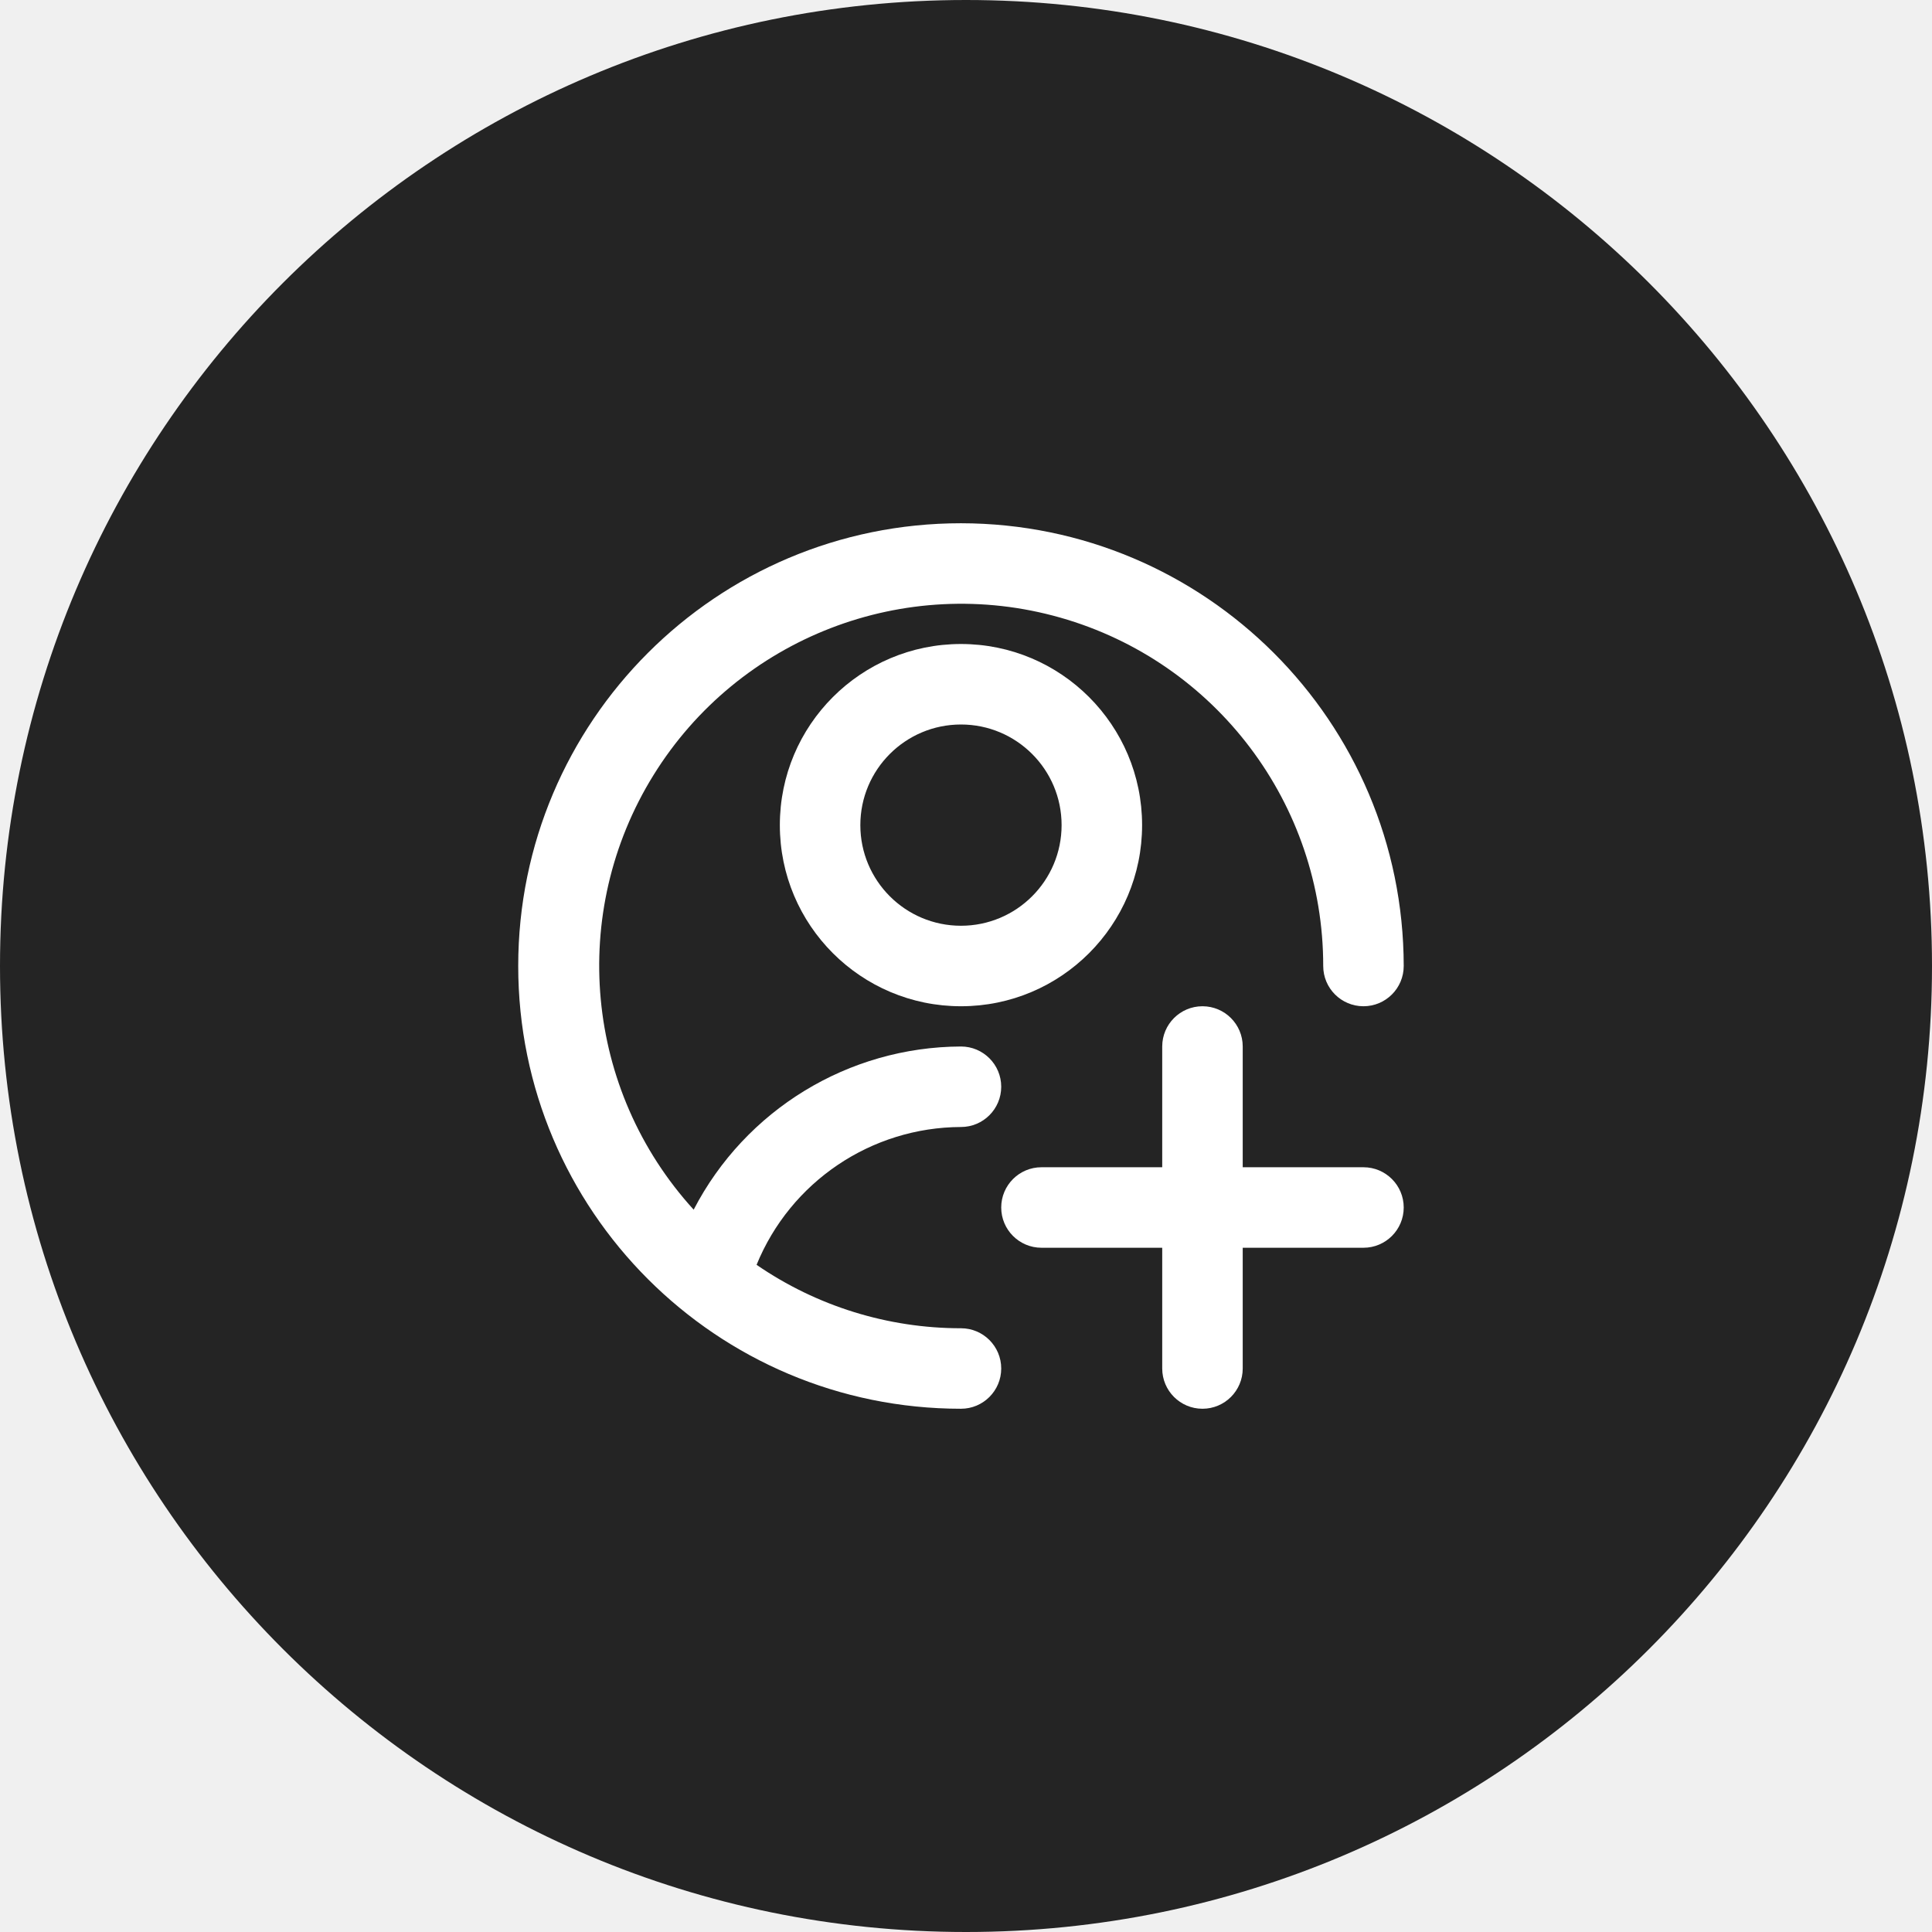
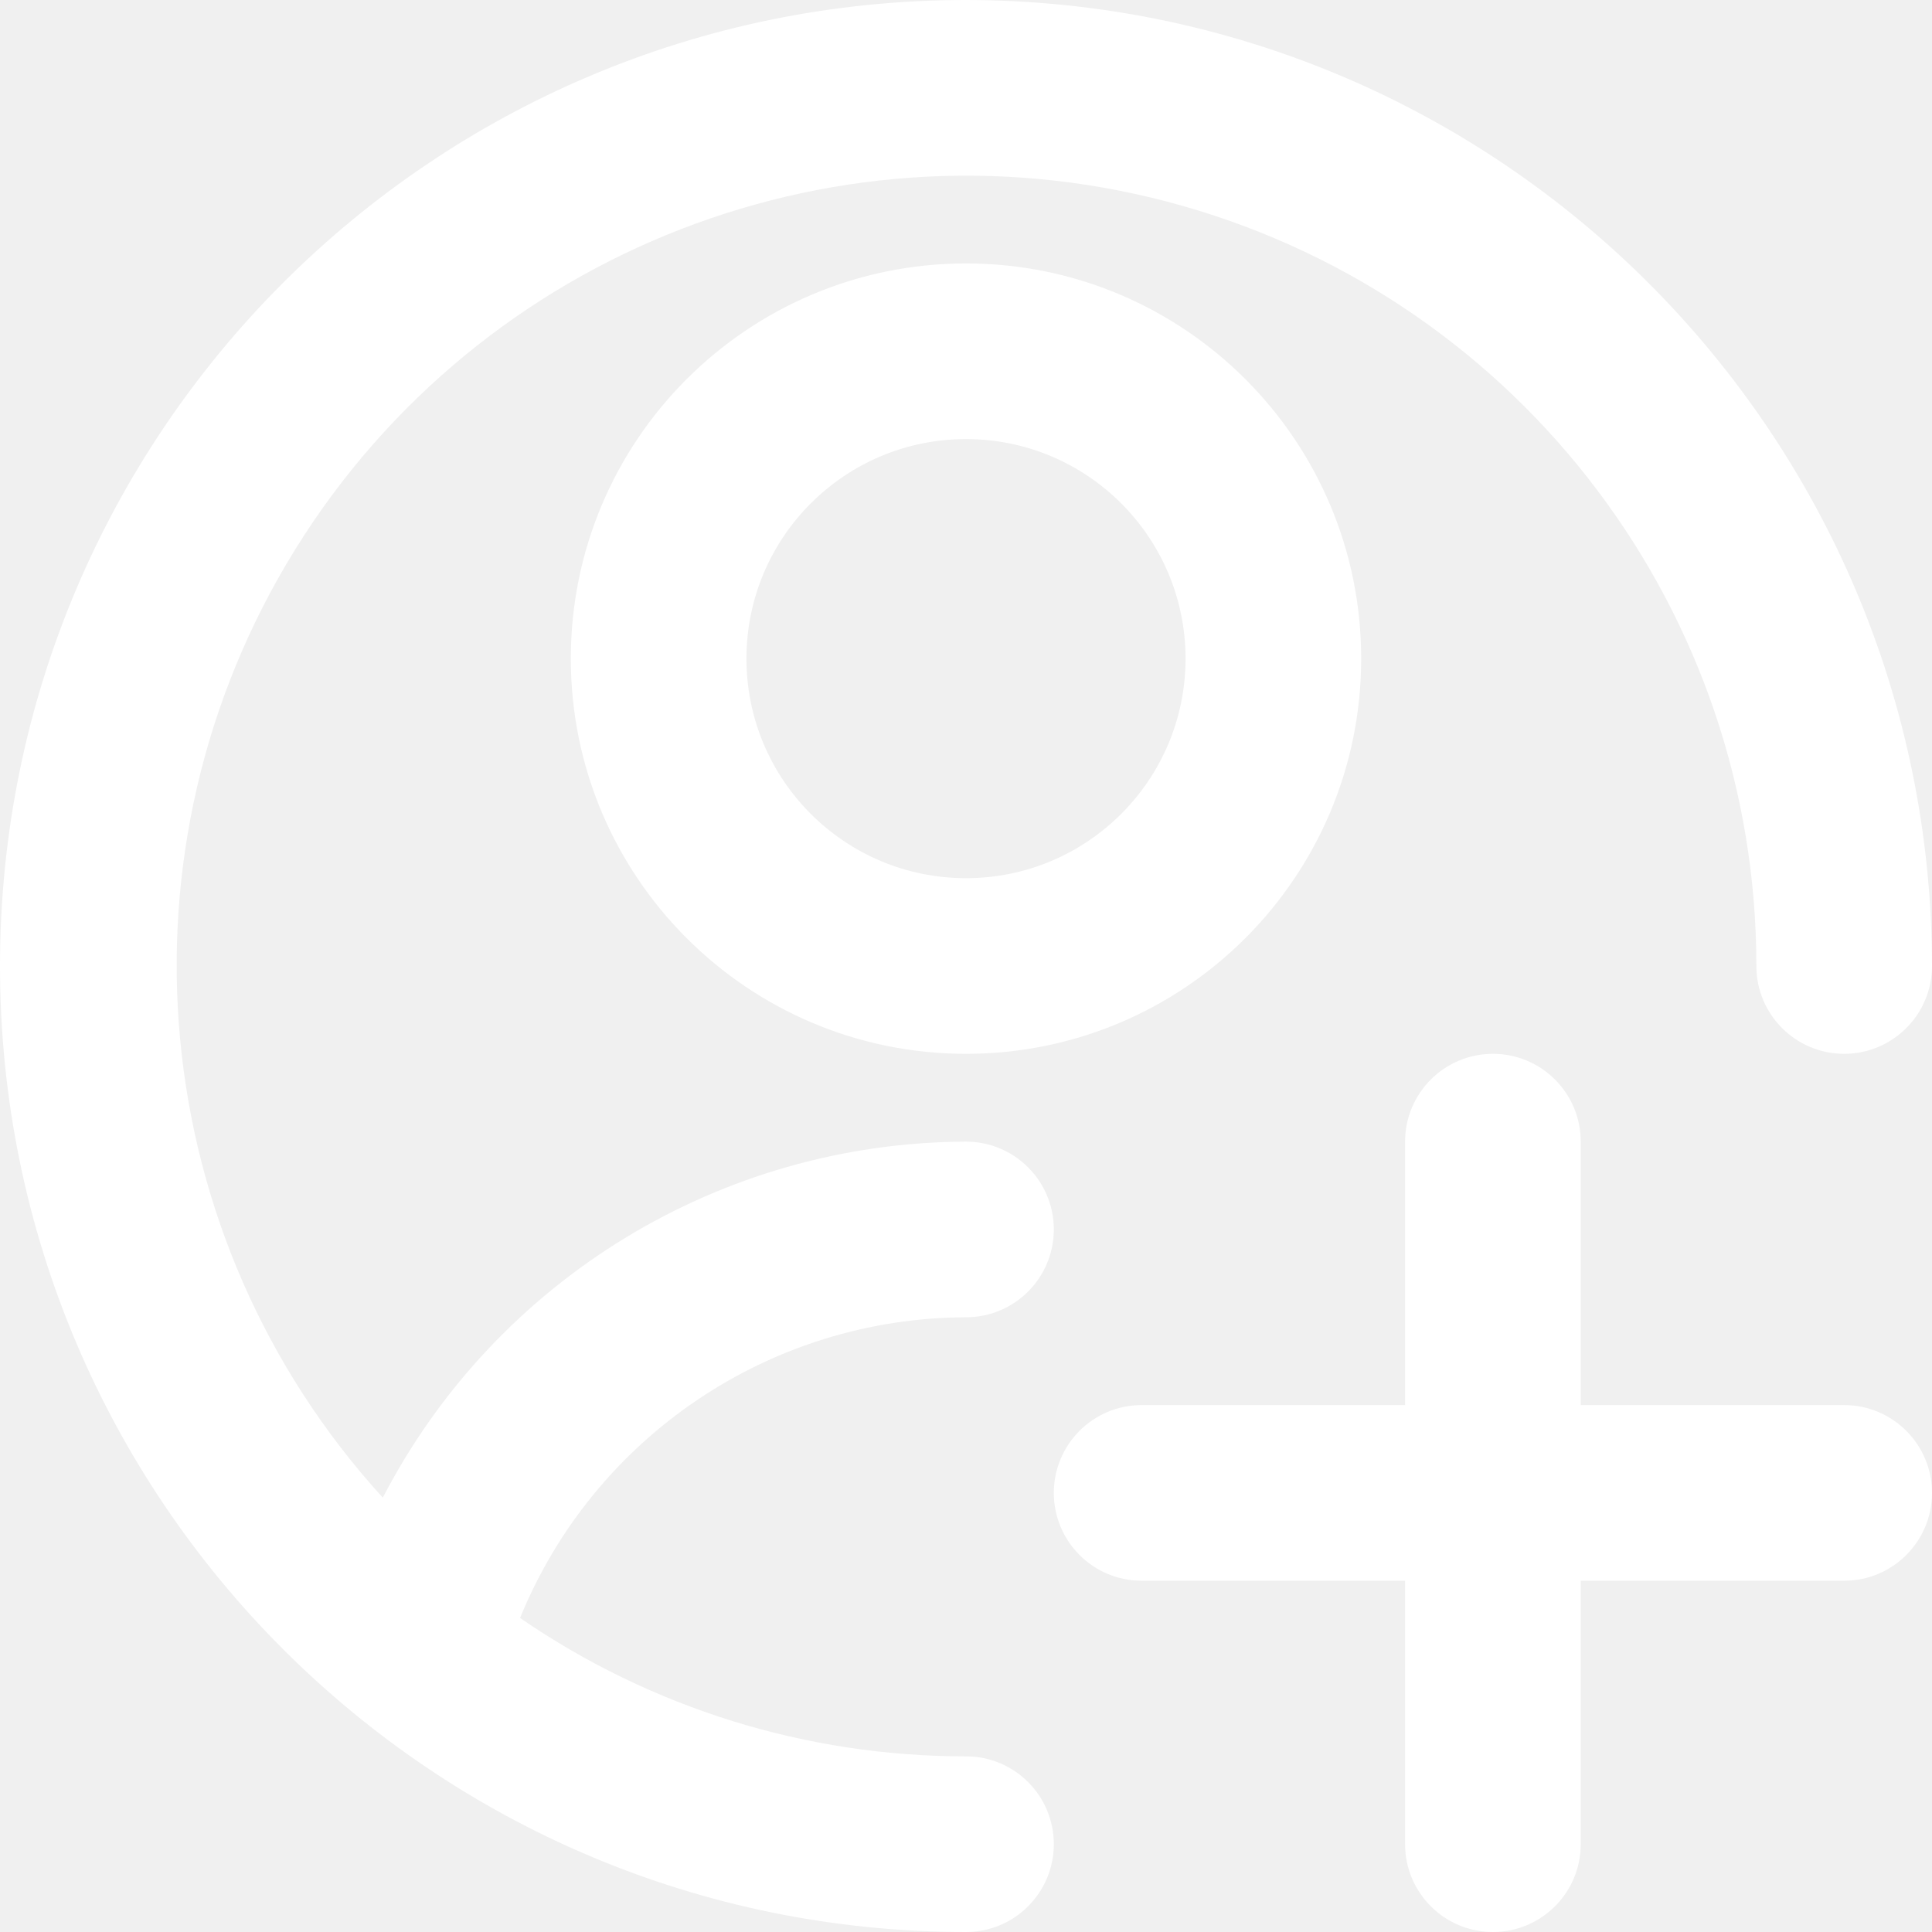
- <svg xmlns="http://www.w3.org/2000/svg" width="48" height="48" viewBox="0 0 48 48">
-   <g id="Group_310536" data-name="Group 310536" transform="translate(-1348.125 -676)">
-     <circle id="Ellipse_25521" data-name="Ellipse 25521" cx="24" cy="24" r="24" transform="translate(1348.125 676)" fill="#242424" />
-     <g id="SX_Invite_22_N" transform="translate(1361 689)">
-       <g id="SMOCK">
-         <rect id="Canvas" width="22" height="22" fill="rgba(255,19,220,0)" />
-       </g>
-       <g id="ICONS">
-         <path id="Path_130904" data-name="Path 130904" d="M21,16H18V13a1,1,0,0,0-2,0v3H13a1,1,0,0,0,0,2h3v3a1,1,0,0,0,2,0V18h3a1,1,0,0,0,0-2Z" fill="#fff" />
-         <path id="Path_130905" data-name="Path 130905" d="M15.5,7.5A4.5,4.5,0,1,0,11,12a4.5,4.5,0,0,0,4.5-4.5ZM11,10a2.5,2.5,0,1,1,2.5-2.5A2.5,2.5,0,0,1,11,10Z" fill="#fff" />
-         <path id="Path_130906" data-name="Path 130906" d="M11,0a11,11,0,1,0,0,22,1,1,0,0,0,0-2,8.947,8.947,0,0,1-5.078-1.576A5.505,5.505,0,0,1,11,15a1,1,0,0,0,0-2,7.51,7.51,0,0,0-6.641,4.054A8.994,8.994,0,1,1,20,11a1,1,0,0,0,2,0A11.012,11.012,0,0,0,11,0Z" fill="#fff" />
-       </g>
-     </g>
+ <svg xmlns="http://www.w3.org/2000/svg" id="SX_Invite_22_N" width="22" height="22" viewBox="0 0 22 22">
+   <g id="SMOCK">
+     <rect id="Canvas" width="22" height="22" fill="rgba(255,19,220,0)" />
+   </g>
+   <g id="ICONS">
+     <path id="Path_130904" data-name="Path 130904" d="M21,16H18V13a1,1,0,0,0-2,0v3H13a1,1,0,0,0,0,2h3v3a1,1,0,0,0,2,0V18h3a1,1,0,0,0,0-2Z" fill="#fff" />
+     <path id="Path_130905" data-name="Path 130905" d="M15.5,7.5A4.5,4.5,0,1,0,11,12a4.5,4.5,0,0,0,4.5-4.5ZM11,10a2.5,2.5,0,1,1,2.5-2.5A2.5,2.5,0,0,1,11,10Z" fill="#fff" />
+     <path id="Path_130906" data-name="Path 130906" d="M11,0a11,11,0,1,0,0,22,1,1,0,0,0,0-2,8.947,8.947,0,0,1-5.078-1.576A5.505,5.505,0,0,1,11,15a1,1,0,0,0,0-2,7.51,7.51,0,0,0-6.641,4.054A8.994,8.994,0,1,1,20,11a1,1,0,0,0,2,0A11.012,11.012,0,0,0,11,0Z" fill="#fff" />
  </g>
</svg>
